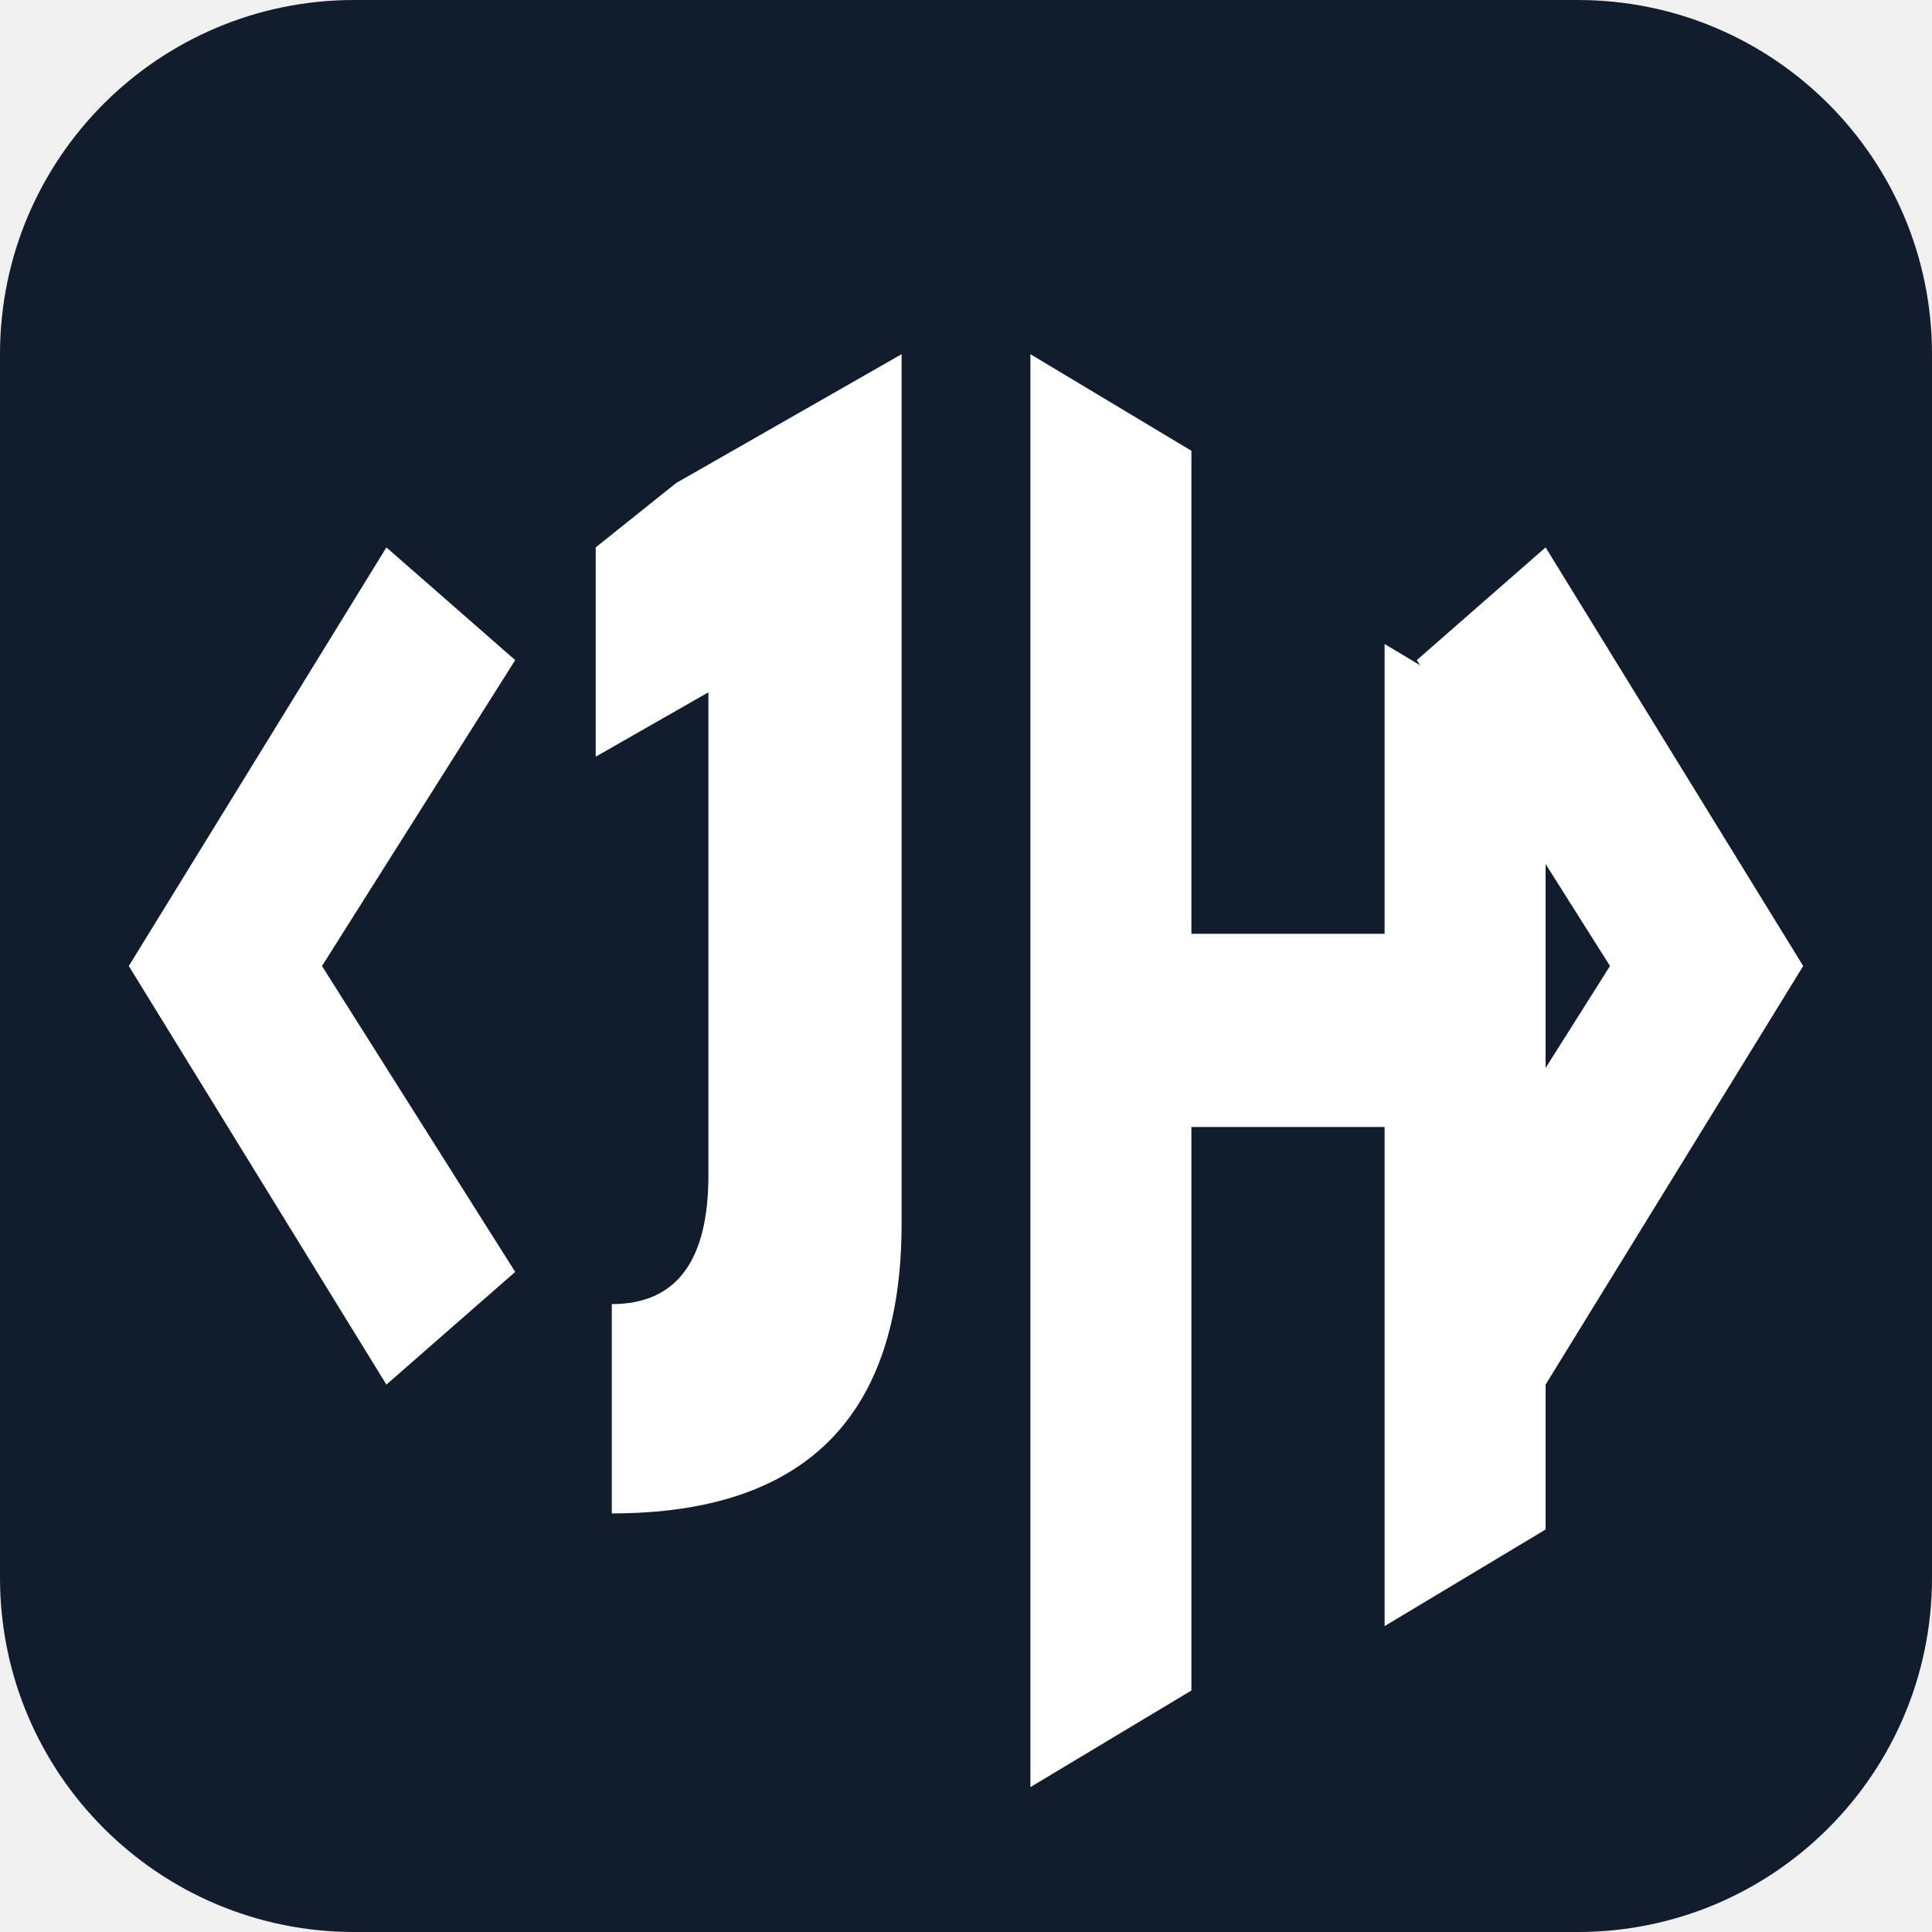
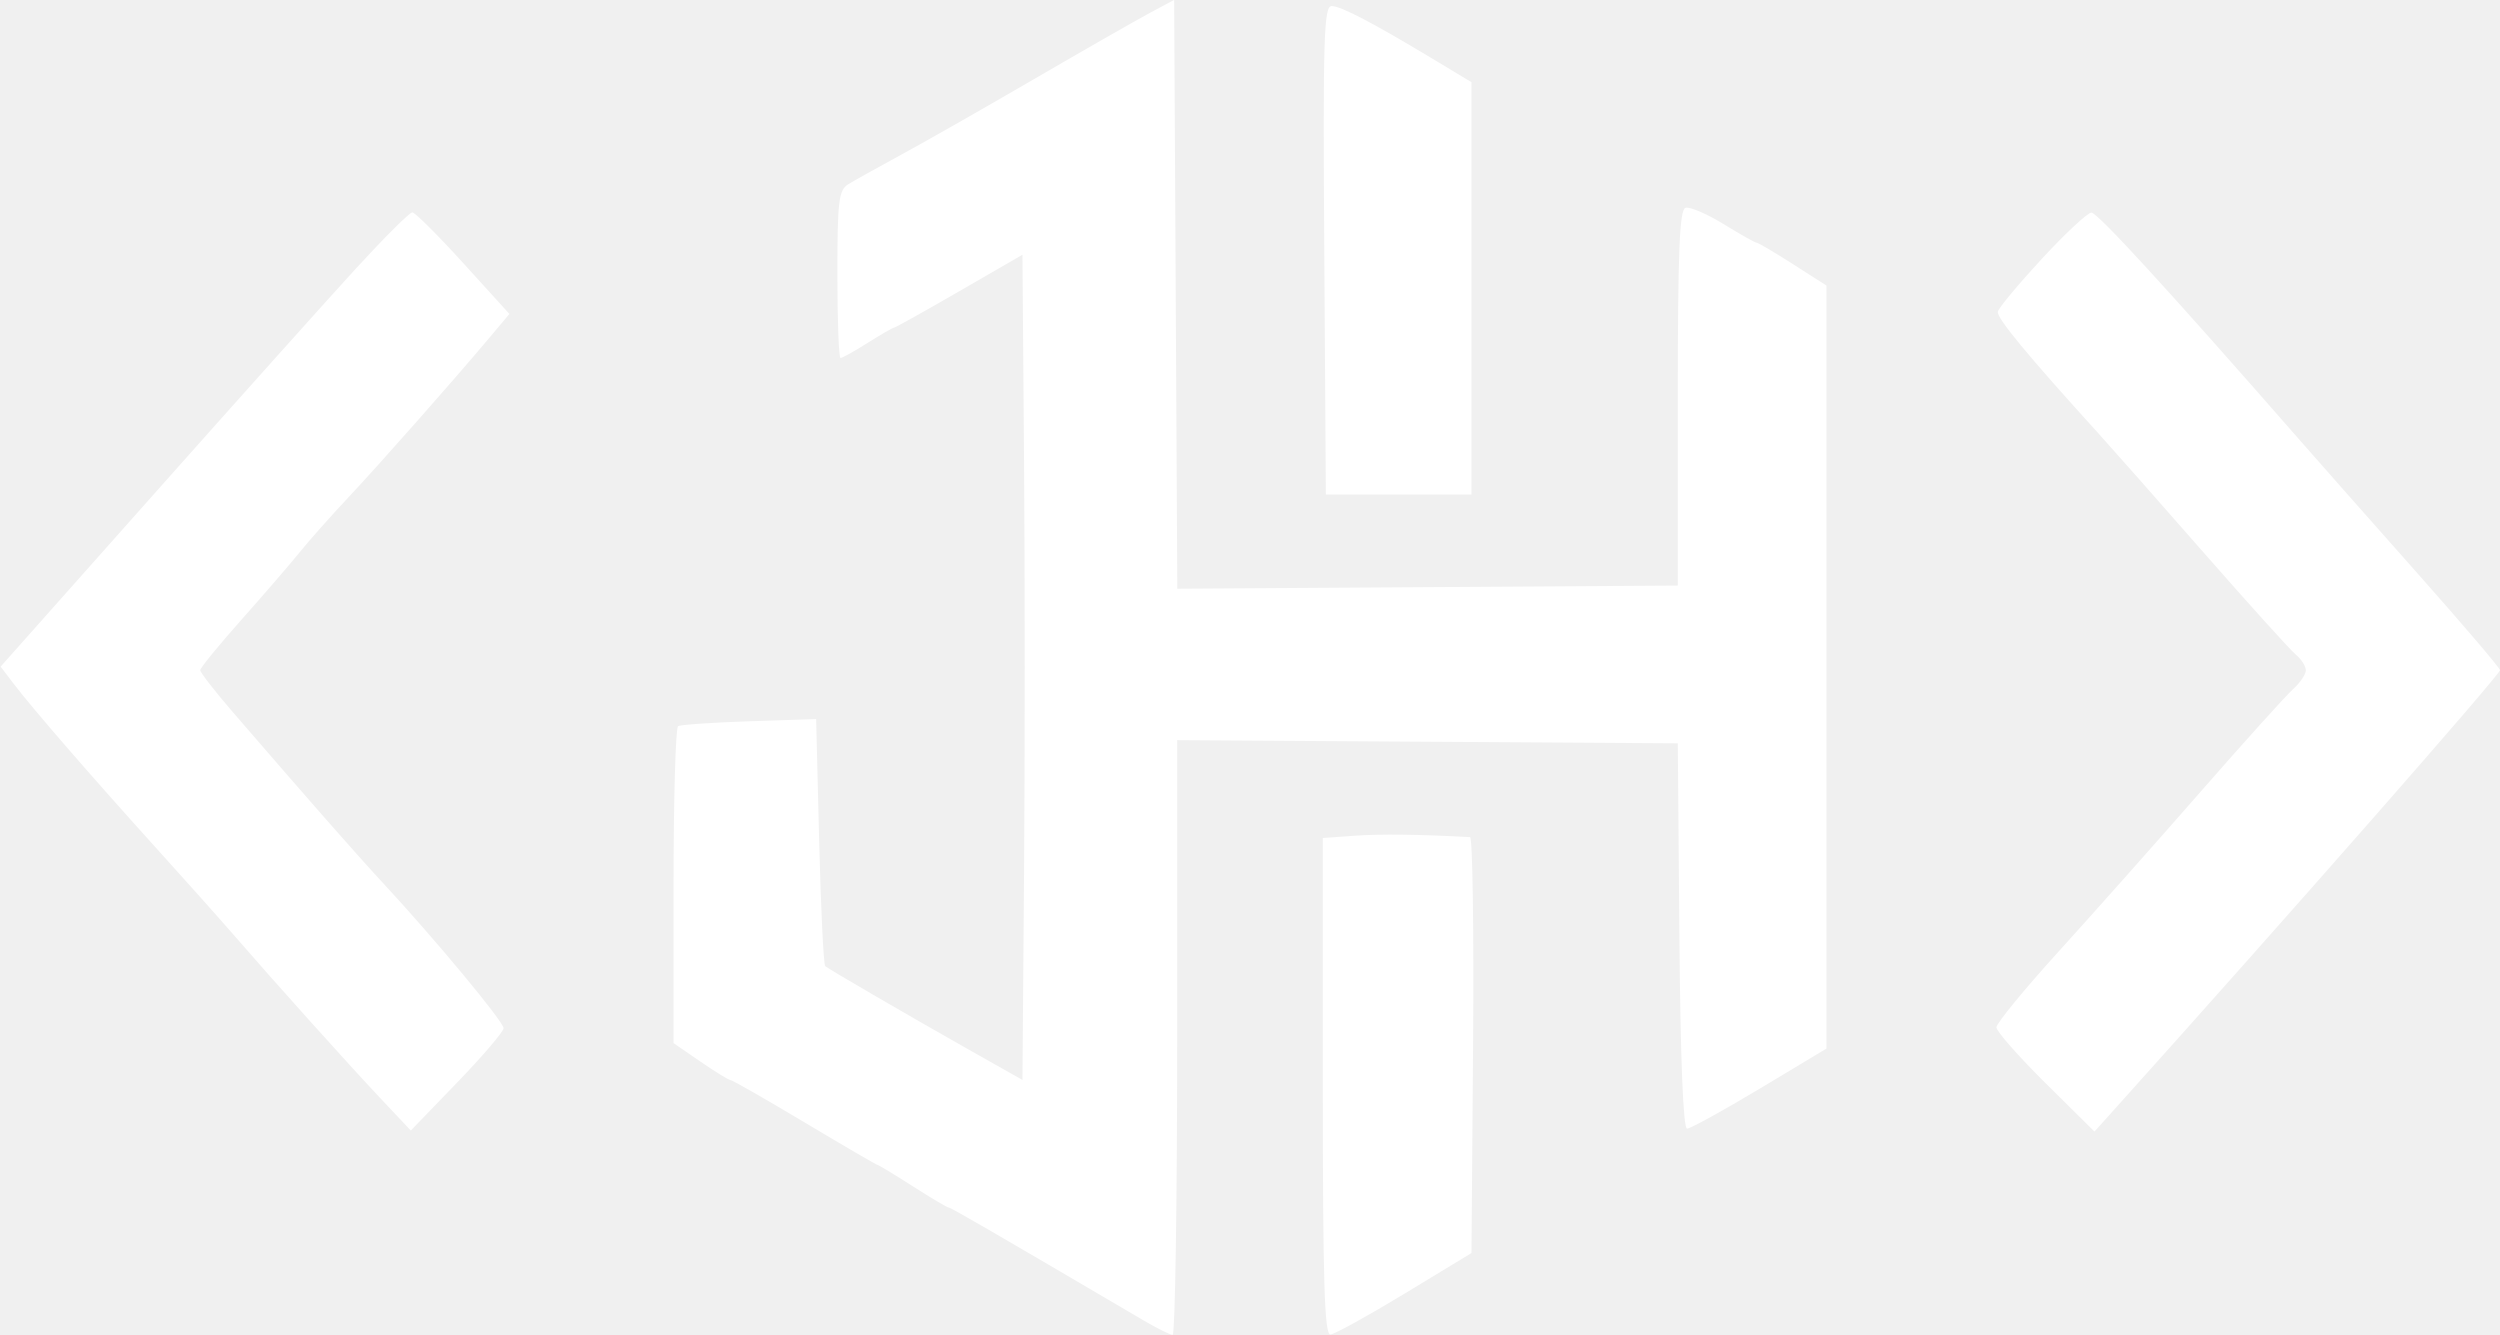
- <svg xmlns="http://www.w3.org/2000/svg" viewBox="0 0 120 120">
-   <rect width="120" height="120" rx="22" fill="#111c2d" />
-   <g fill="#fff">
-     <path d="M24 34 8 60l16 26 8-7-12-19 12-19Z M96 34l16 26-16 26-8-7 12-19-12-19Z" />
-     <path d="m42 30 14-8v54q0 18-18 18V81q6 0 6-8V43l-7 4V34Z M64 22l10 6v30h12V40l10 6v49l-10 6V70H74v35l-10 6Z" />
-   </g>
+ <svg xmlns="http://www.w3.org/2000/svg" viewBox="0 0 412 220">
+   <path d="M 189.500 2.123 C 187.300 3.299, 178.750 8.188, 170.500 12.987 C 162.250 17.786, 152.350 23.420, 148.500 25.508 C 144.650 27.595, 140.713 29.793, 139.750 30.392 C 138.221 31.344, 138 33.218, 138 45.241 C 138 52.808, 138.234 59, 138.520 59 C 138.806 59, 140.822 57.875, 143 56.500 C 145.178 55.125, 147.126 54, 147.329 54 C 147.532 54, 152.378 51.296, 158.099 47.990 L 168.500 41.981 168.763 75.990 C 168.908 94.696, 168.908 125.294, 168.763 143.988 L 168.500 177.975 159.500 172.891 C 149.813 167.418, 136.814 159.860, 136 159.228 C 135.725 159.014, 135.275 149.763, 135 138.669 L 134.500 118.500 123.500 118.865 C 117.450 119.065, 112.162 119.429, 111.750 119.674 C 111.337 119.918, 111 131.770, 111 146.011 L 111 171.904 115.430 174.952 C 117.867 176.628, 120.101 178, 120.395 178 C 120.689 178, 126.199 181.150, 132.641 185 C 139.082 188.850, 144.489 192, 144.657 192 C 144.824 192, 147.423 193.575, 150.433 195.500 C 153.442 197.425, 156.097 199, 156.333 199 C 156.700 199, 162.808 202.537, 188.500 217.627 C 190.700 218.919, 192.838 219.981, 193.250 219.988 C 193.662 219.995, 194 197.945, 194 170.989 L 194 121.978 235.250 122.239 L 276.500 122.500 276.764 154.250 C 276.933 174.565, 277.388 186, 278.028 186 C 278.577 186, 283.971 183.031, 290.014 179.403 L 301 172.806 301 109.934 L 301 47.061 295.481 43.531 C 292.445 41.589, 289.752 40, 289.496 40 C 289.240 40, 286.774 38.612, 284.018 36.916 C 281.261 35.220, 278.441 34.020, 277.753 34.251 C 276.785 34.574, 276.500 41.709, 276.500 65.585 L 276.500 96.500 235.260 96.761 L 194.019 97.022 193.760 48.503 L 193.500 -0.016 189.500 2.123 M 218.239 41.250 L 218.500 81.500 230.500 81.500 L 242.500 81.500 242.500 47.524 L 242.500 13.548 236.500 9.933 C 226.252 3.759, 220.987 1, 219.453 1 C 218.172 1, 218.012 6.313, 218.239 41.250 M 58.660 44.250 C 53.998 49.337, 38.915 66.181, 25.143 81.681 L 0.103 109.861 2.249 112.681 C 5.341 116.743, 15.070 127.963, 25.504 139.500 C 30.477 145, 36.302 151.525, 38.447 154 C 45.264 161.866, 57.325 175.297, 62.601 180.897 L 67.701 186.312 75.335 178.406 C 79.534 174.058, 82.976 170.026, 82.985 169.447 C 83 168.384, 71.649 154.714, 63.099 145.500 C 58.783 140.849, 50.956 131.940, 38.250 117.217 C 35.362 113.871, 33 110.826, 33 110.449 C 33 110.073, 36.055 106.330, 39.788 102.132 C 43.521 97.935, 47.845 92.925, 49.397 91 C 50.949 89.075, 54.543 85.025, 57.383 82 C 62.579 76.468, 74.731 62.711, 80.725 55.576 L 83.949 51.737 76.352 43.369 C 72.173 38.766, 68.391 35, 67.946 35 C 67.502 35, 63.323 39.163, 58.660 44.250 M 336.500 42.648 C 332.650 46.815, 329.384 50.735, 329.242 51.362 C 329.014 52.368, 334.119 58.543, 345.888 71.500 C 347.887 73.700, 355.634 82.475, 363.103 91 C 370.573 99.525, 377.431 107.118, 378.342 107.872 C 379.254 108.627, 380 109.795, 380 110.467 C 380 111.140, 379.044 112.547, 377.875 113.595 C 376.707 114.643, 369.850 122.250, 362.638 130.500 C 355.426 138.750, 344.907 150.588, 339.262 156.808 C 333.618 163.027, 329.005 168.652, 329.011 169.308 C 329.017 169.963, 332.655 174.096, 337.094 178.491 L 345.167 186.482 348.833 182.404 C 376.774 151.322, 412 111.192, 412 110.442 C 412 110.095, 405.813 102.838, 398.250 94.317 C 390.688 85.795, 382.025 75.992, 379 72.533 C 357.418 47.851, 345.653 35.005, 344.659 35.037 C 344.021 35.057, 340.350 38.482, 336.500 42.648 M 223.250 137.728 L 218 138.105 218 179.052 C 218 211.184, 218.269 219.984, 219.250 219.924 C 219.938 219.882, 225.450 216.845, 231.500 213.174 L 242.500 206.500 242.763 172.250 C 242.908 153.412, 242.683 137.981, 242.263 137.958 C 233.929 137.502, 227.486 137.423, 223.250 137.728" stroke="none" fill="#ffffff" fill-rule="evenodd" />
</svg>
